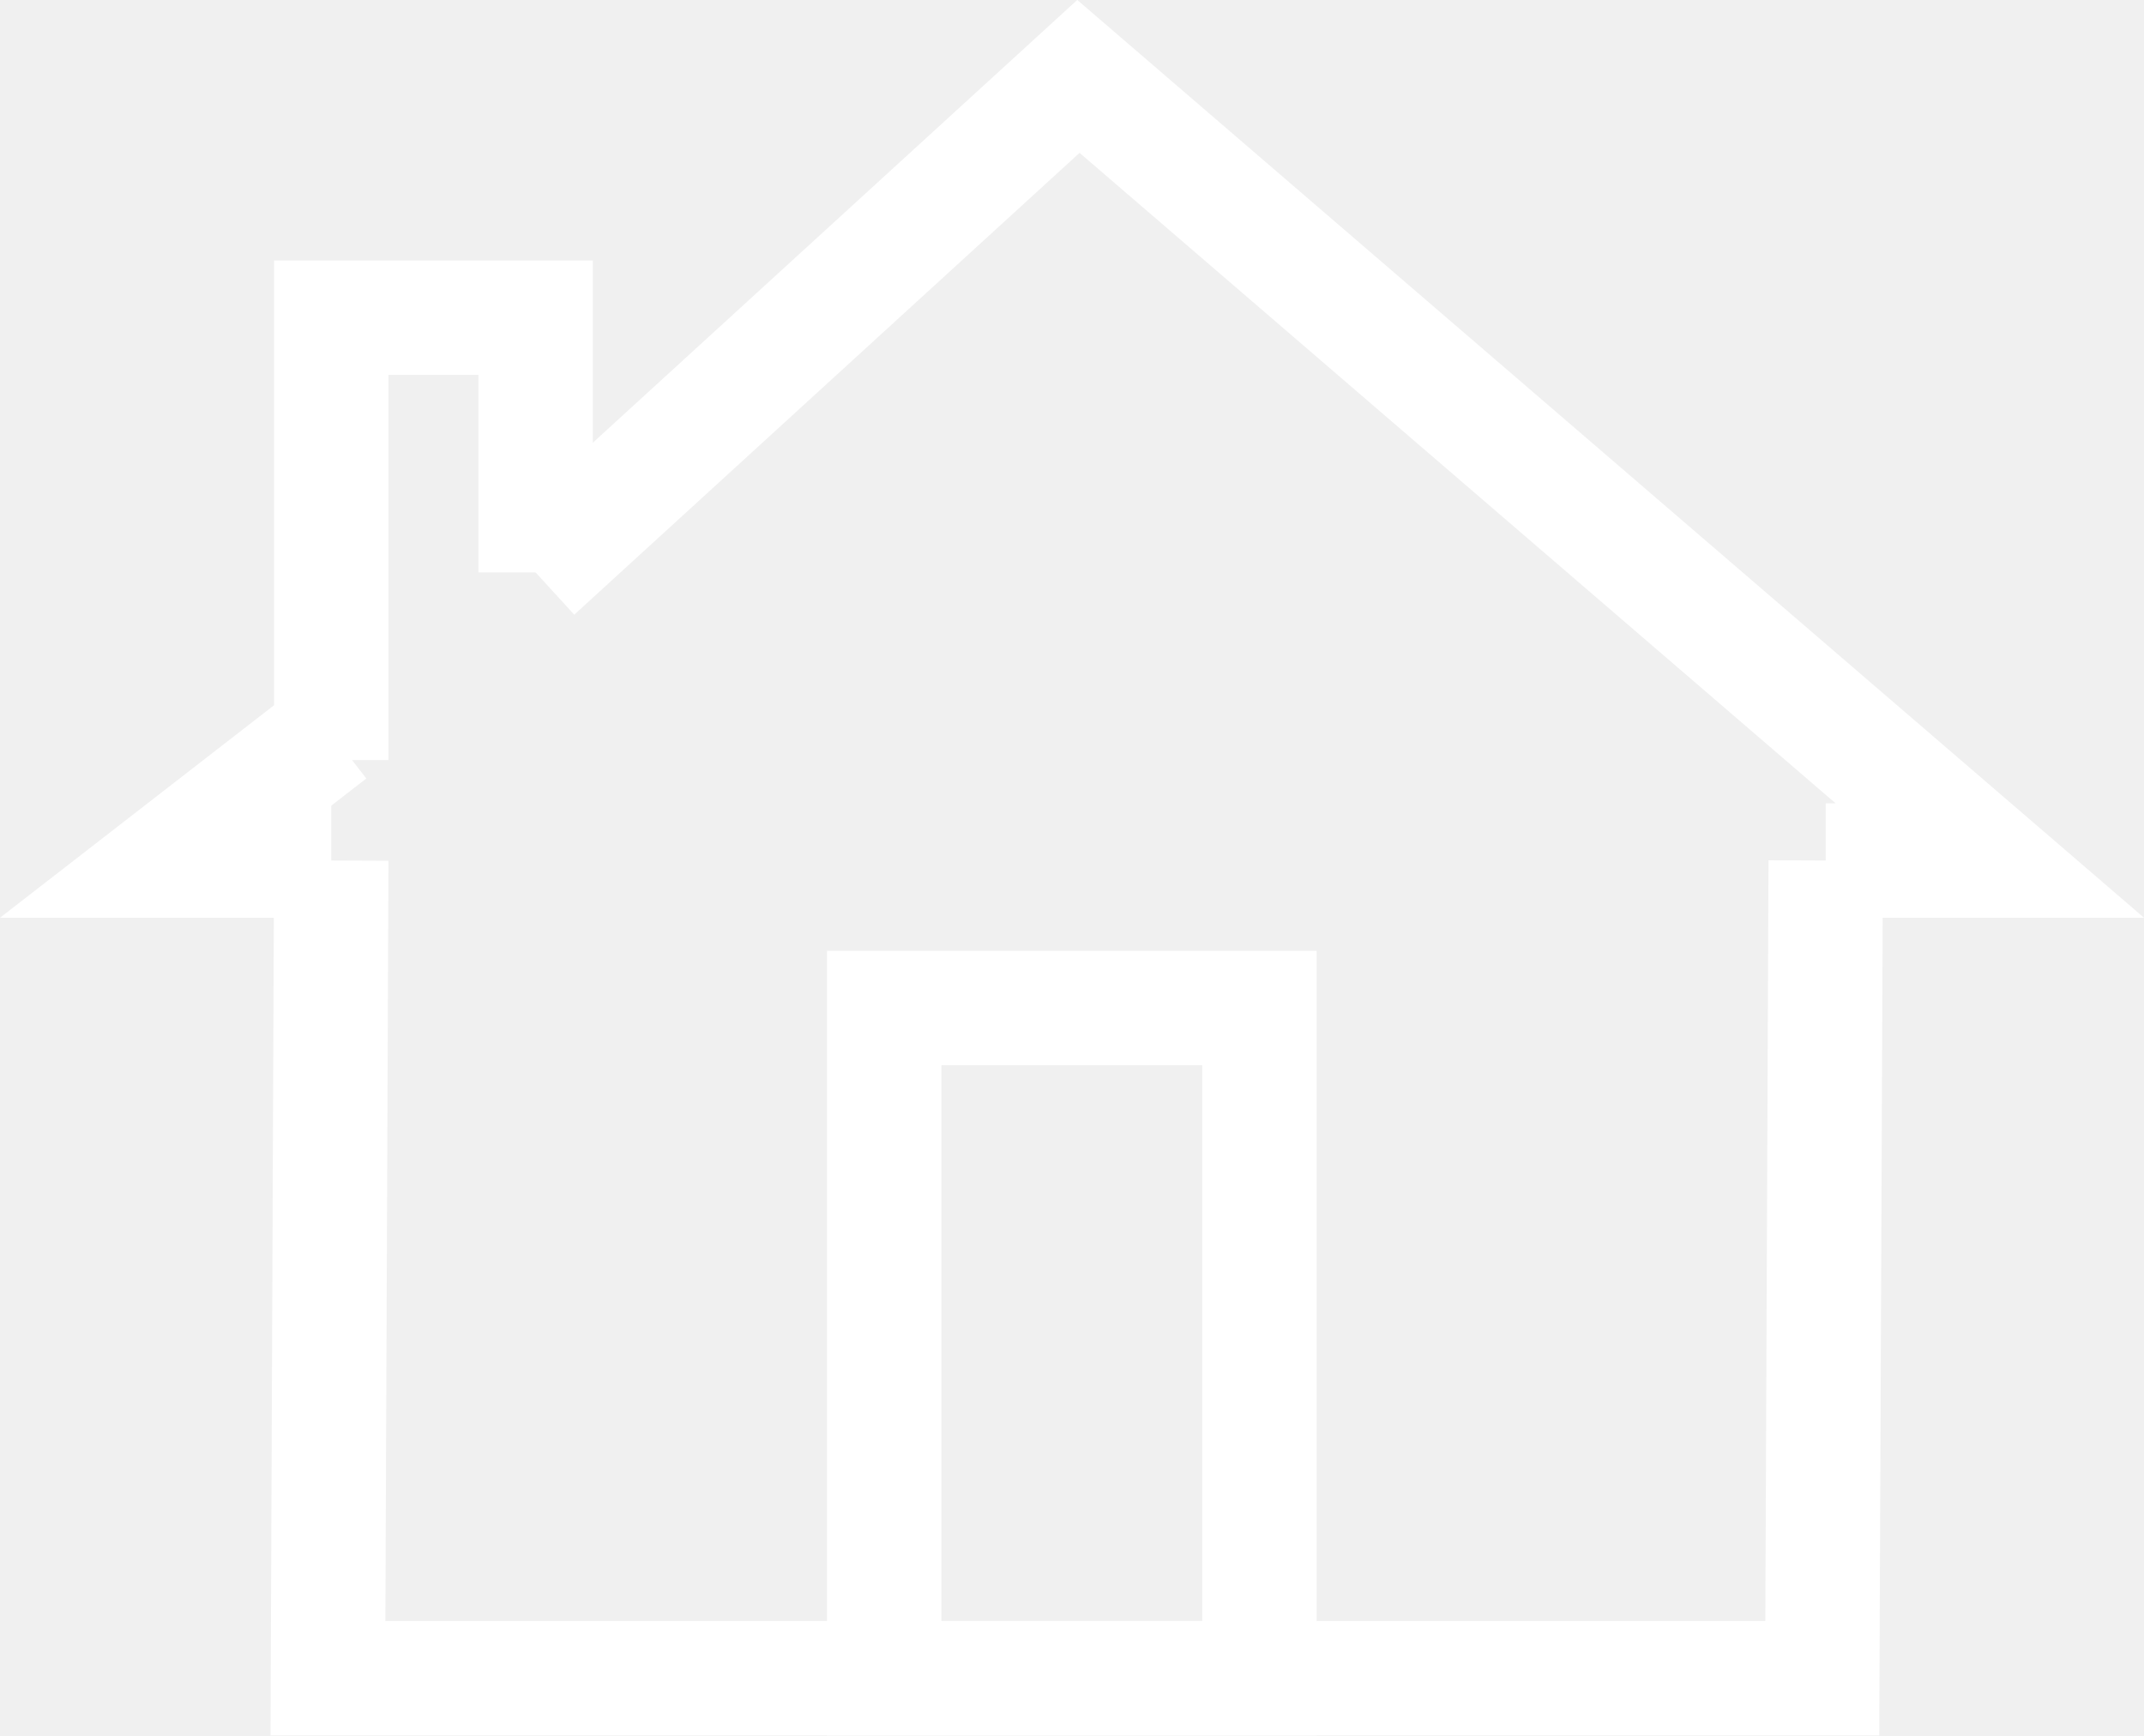
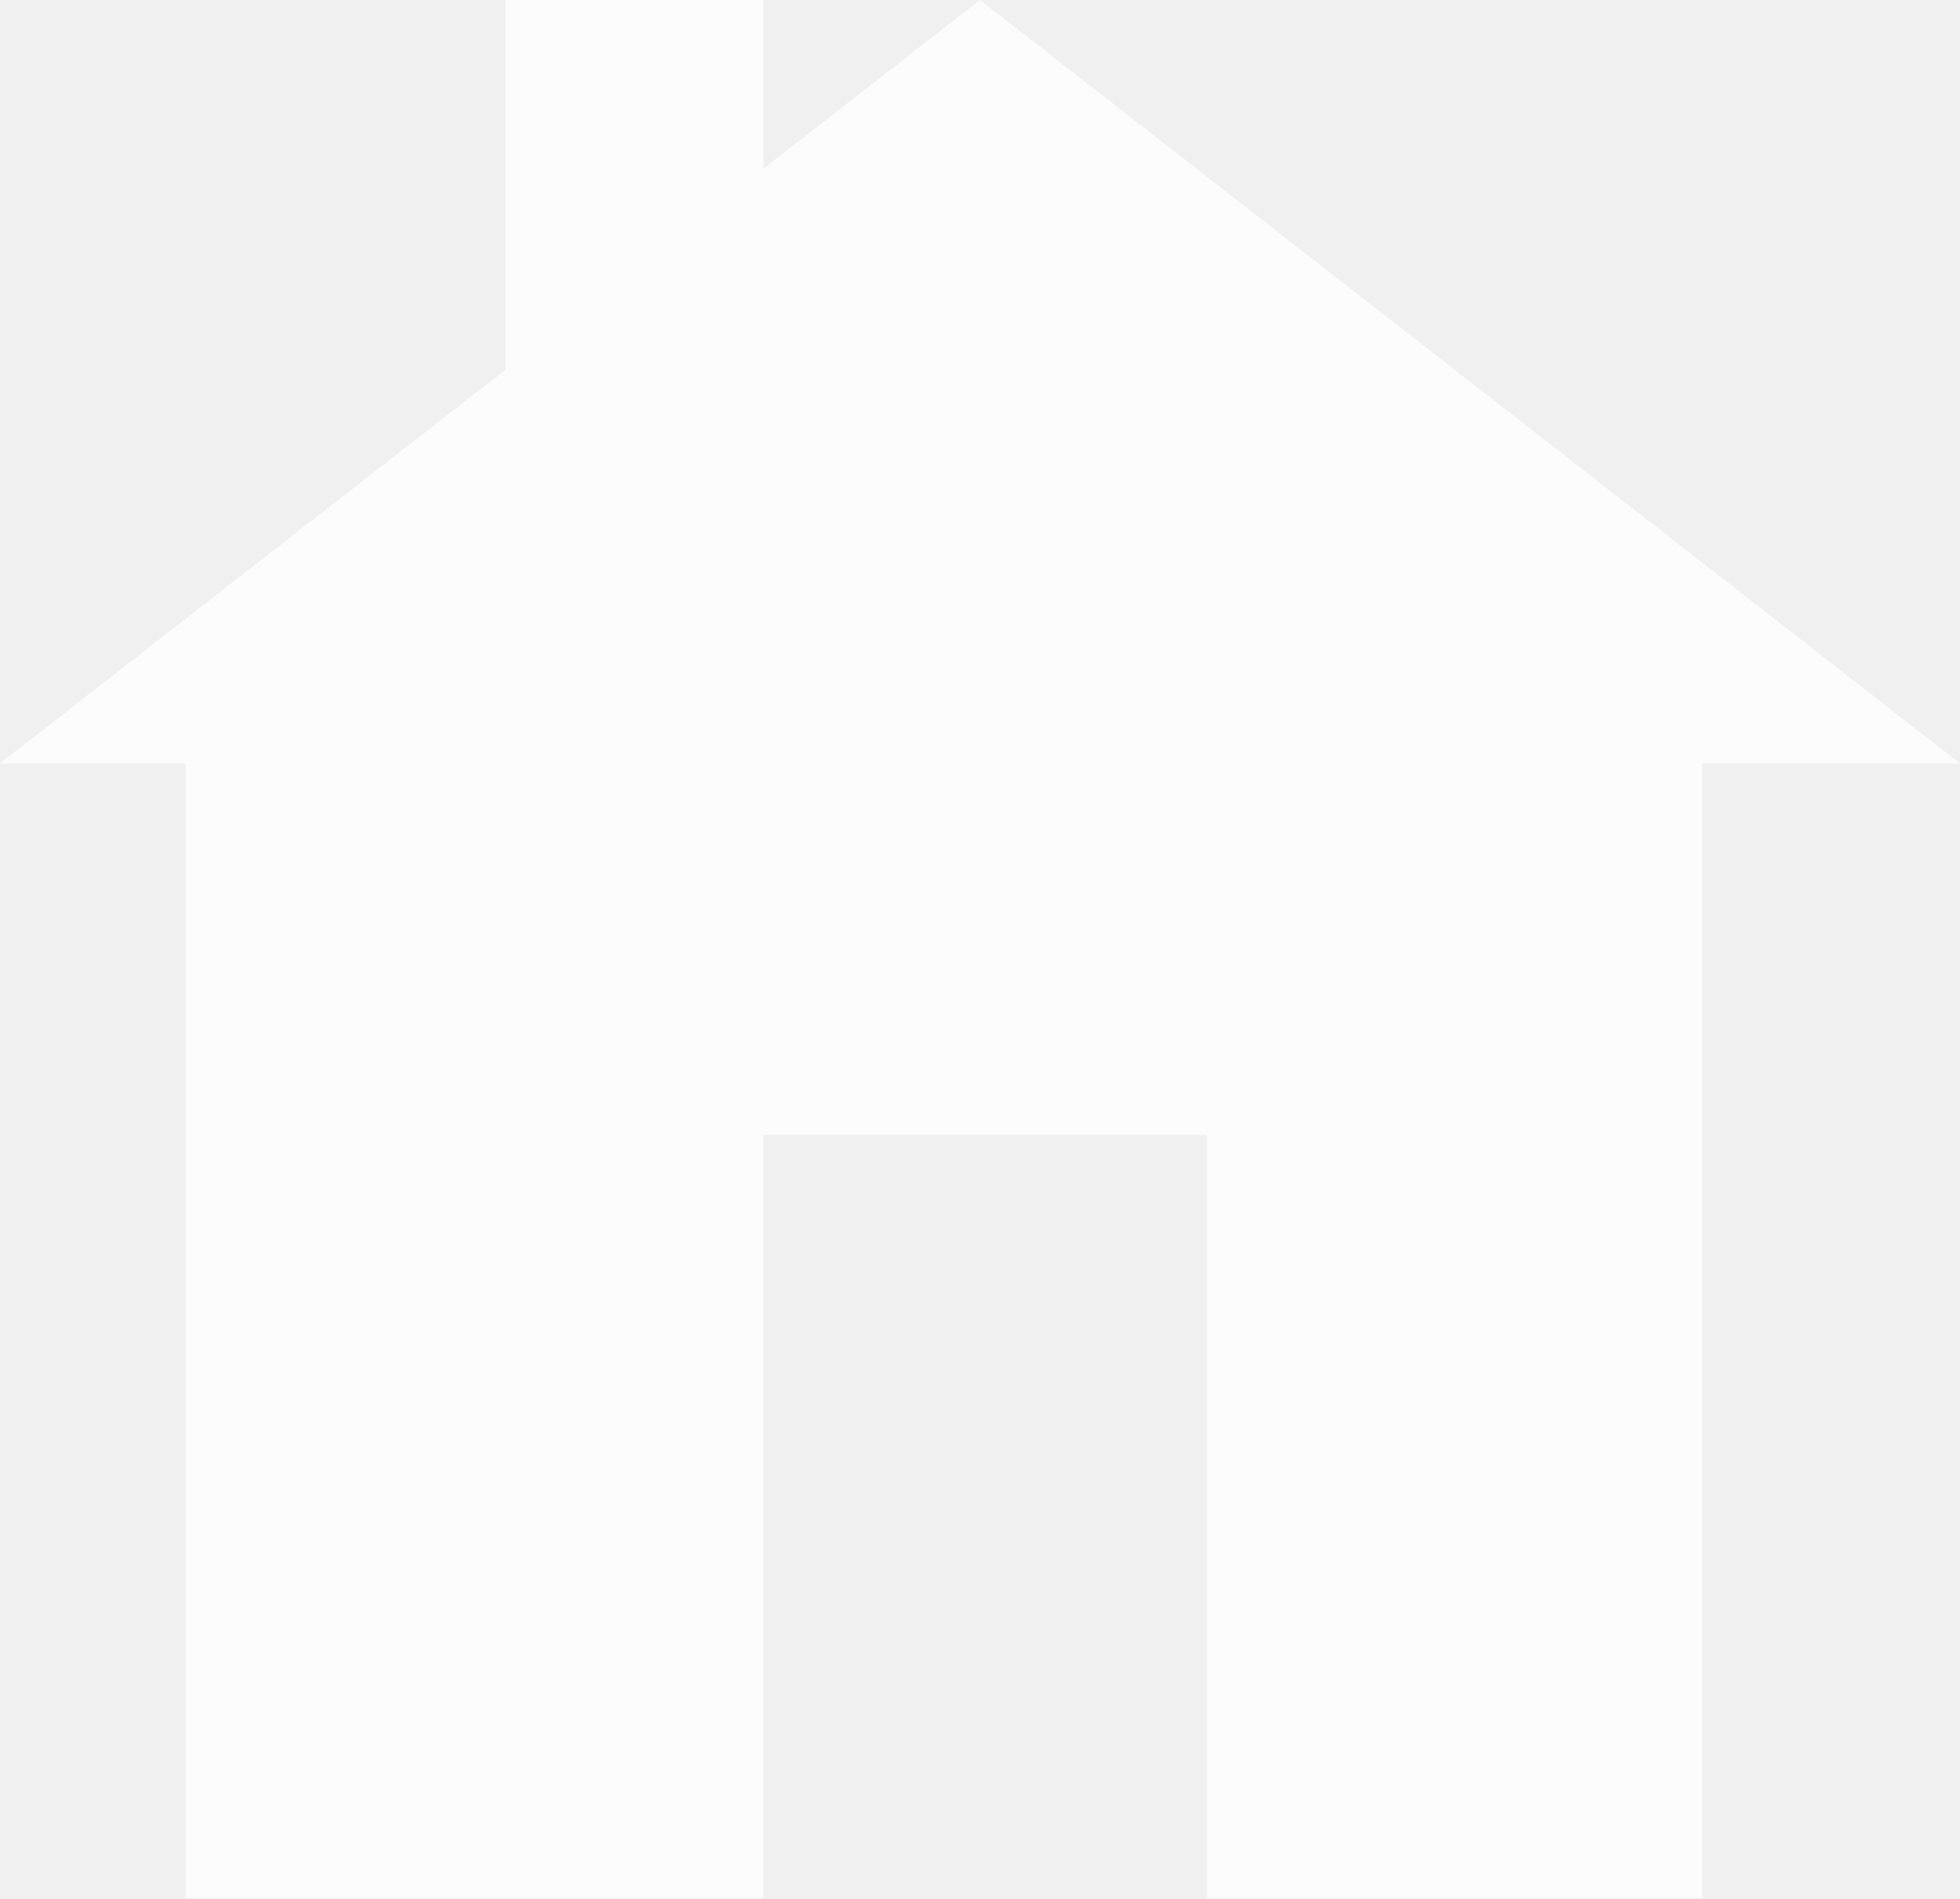
- <svg xmlns="http://www.w3.org/2000/svg" id="Layer_1" data-name="Layer 1" viewBox="0 0 168.67 136.51">
-   <polyline points="143.63 67.69 143.36 132.01 25.8 132.01 26.06 67.69 26.06 67.69" style="fill:none;stroke:#fff;stroke-miterlimit:10;stroke-width:9px" />
-   <polyline points="42.14 45.03 84.84 6.01 156.54 67.69 143.63 67.69" style="fill:none;stroke:#fff;stroke-miterlimit:10;stroke-width:9px" />
-   <polyline points="26.06 67.69 13.15 67.69 26.06 57.68" style="fill:none;stroke:#fff;stroke-miterlimit:10;stroke-width:9px" />
-   <rect x="69.56" y="79.29" width="29.52" height="52.72" style="fill:none;stroke:#fff;stroke-miterlimit:10;stroke-width:9px" />
-   <polyline points="26.06 59.79 26.06 57.68 26.06 24.99 42.14 24.99 42.14 45.03" style="fill:none;stroke:#fff;stroke-miterlimit:10;stroke-width:9px" />
+ <svg xmlns="http://www.w3.org/2000/svg" width="190px" height="184px" viewBox="0 0 190 184" version="1.1">
+   <g id="Mockups" stroke="none" stroke-width="1" fill="none" fill-rule="evenodd">
+     <g id="home-icon" transform="translate(-5, -6)" fill="#FCFCFC" fill-rule="nonzero">
+       <path d="M122,116 L79,116 L79,190 L23,190 L23,80 L5,80 L54,41.832 L54,6 L79,6 L79,22.358 L100,6 L195,80 L170,80 L170,190 L122,190 L122,116 Z" id="Combined-Shape" />
+     </g>
+   </g>
</svg>
